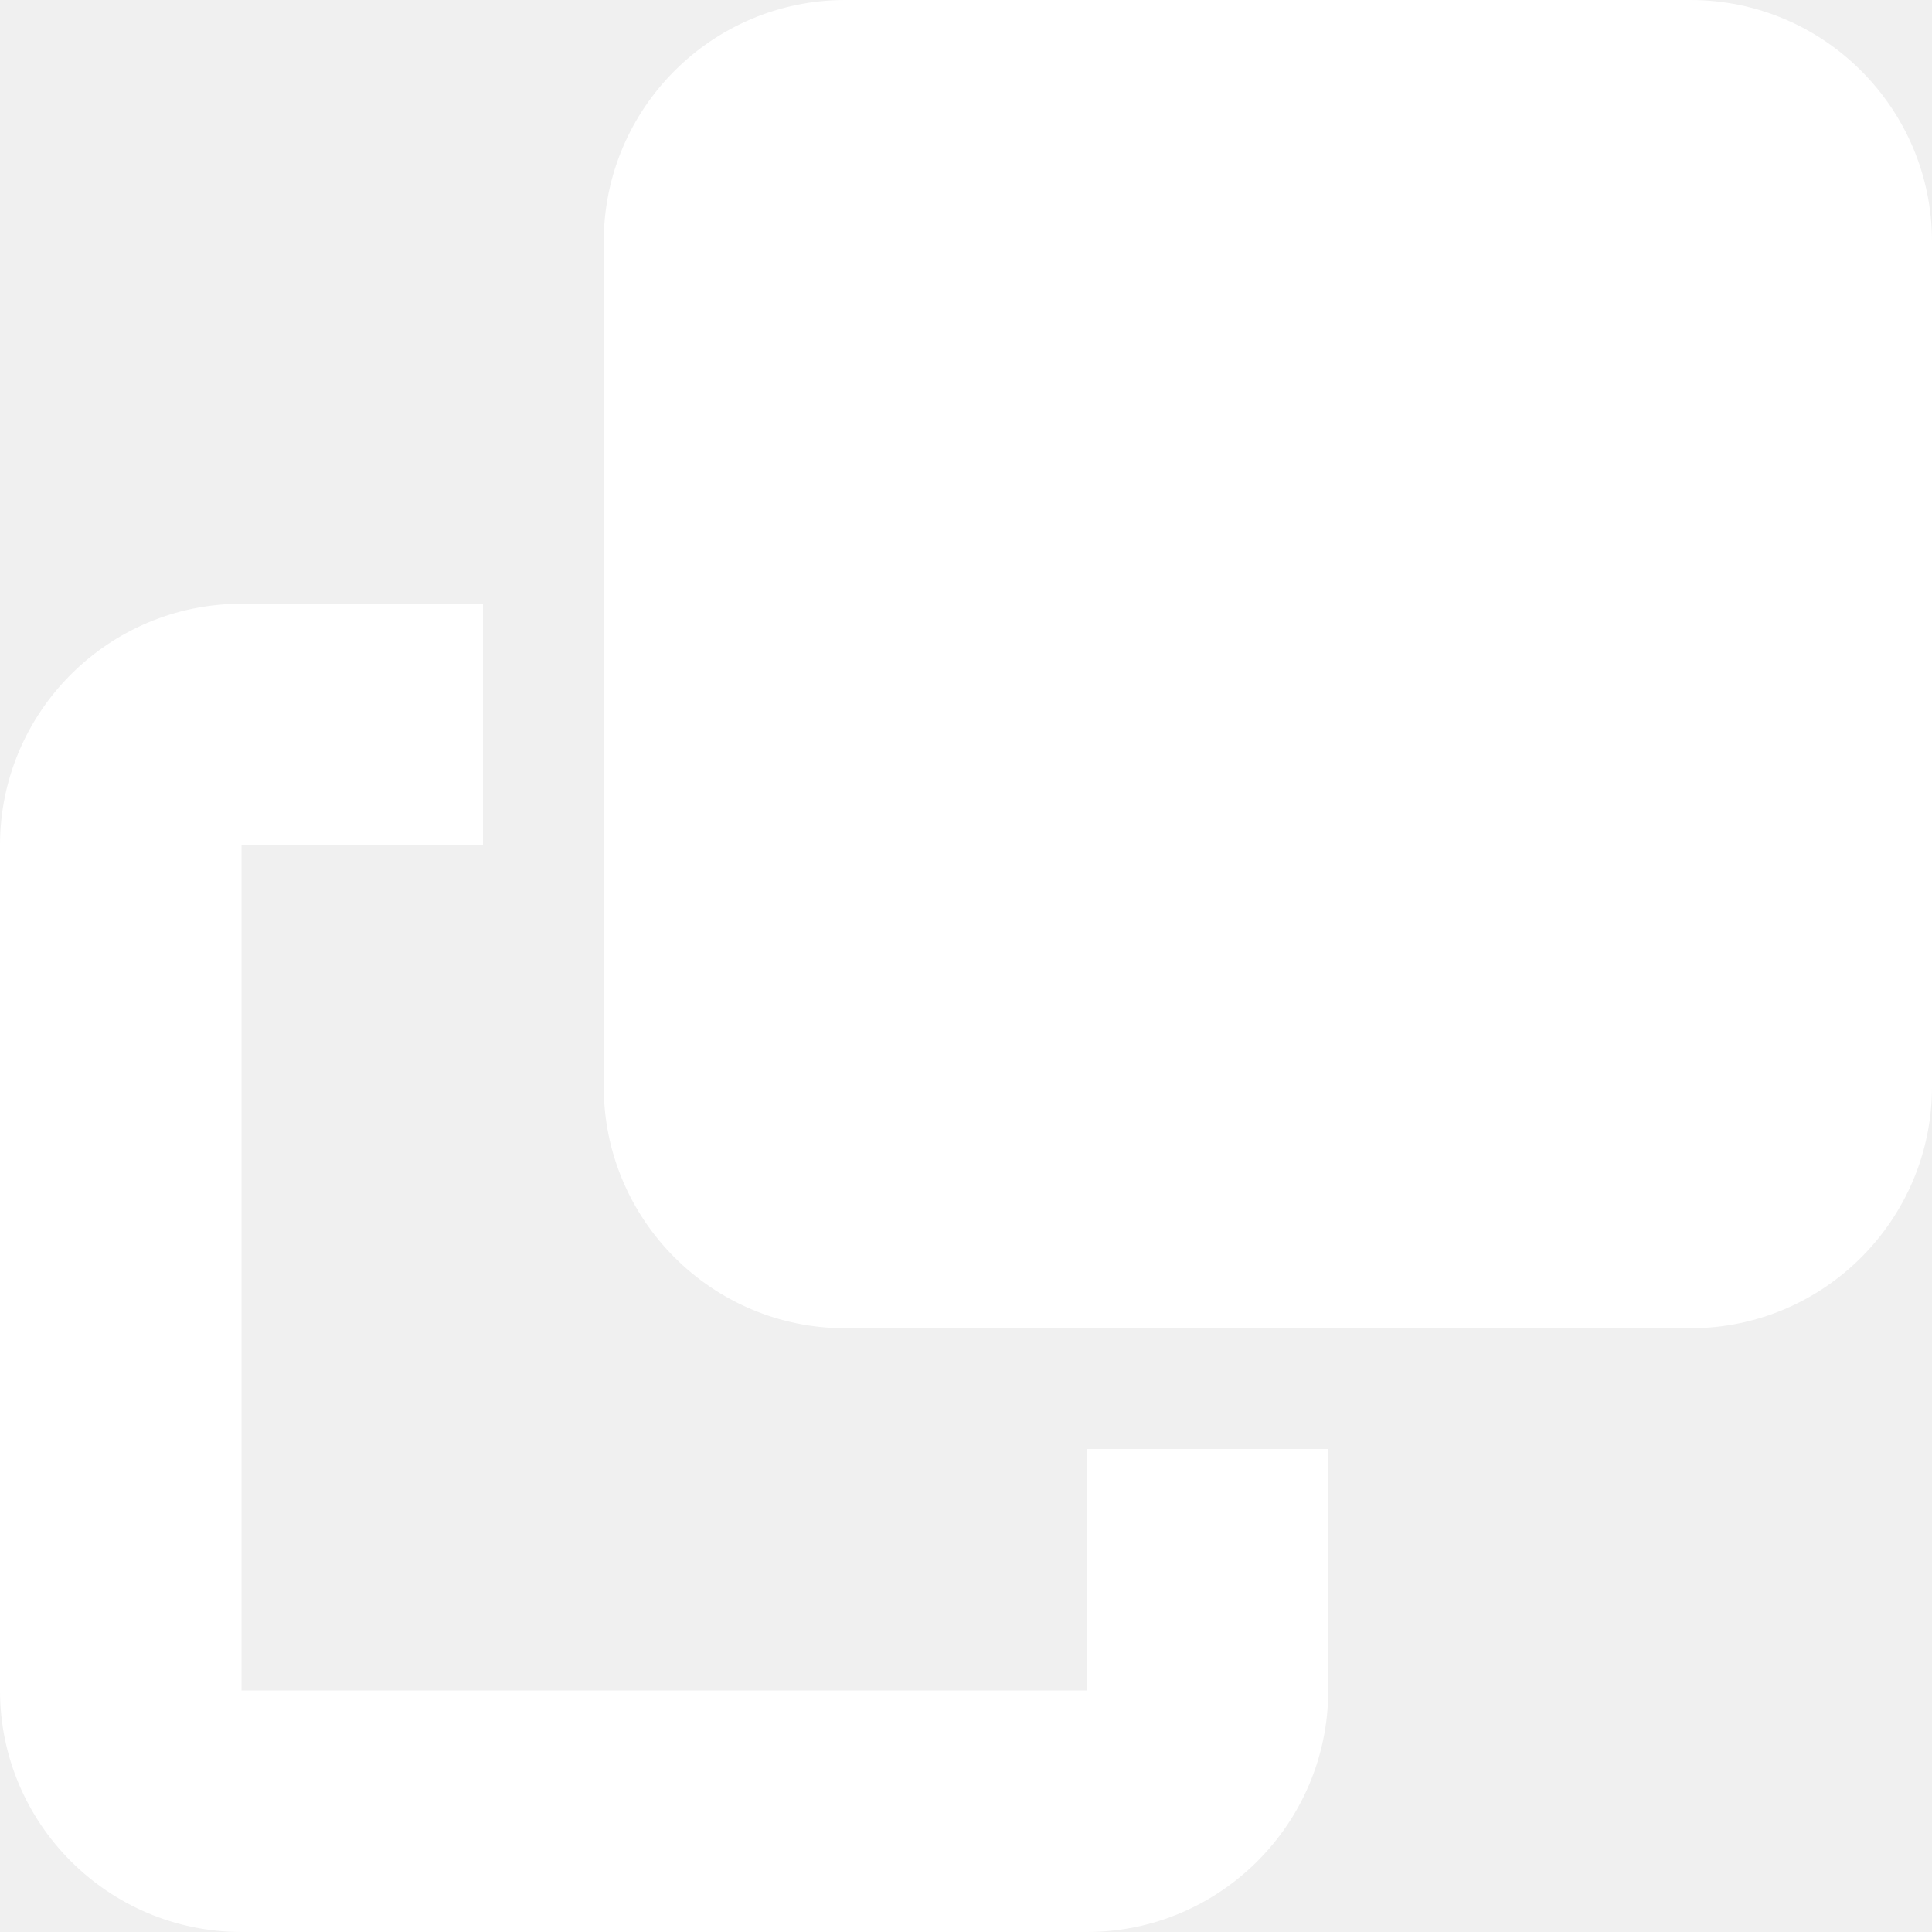
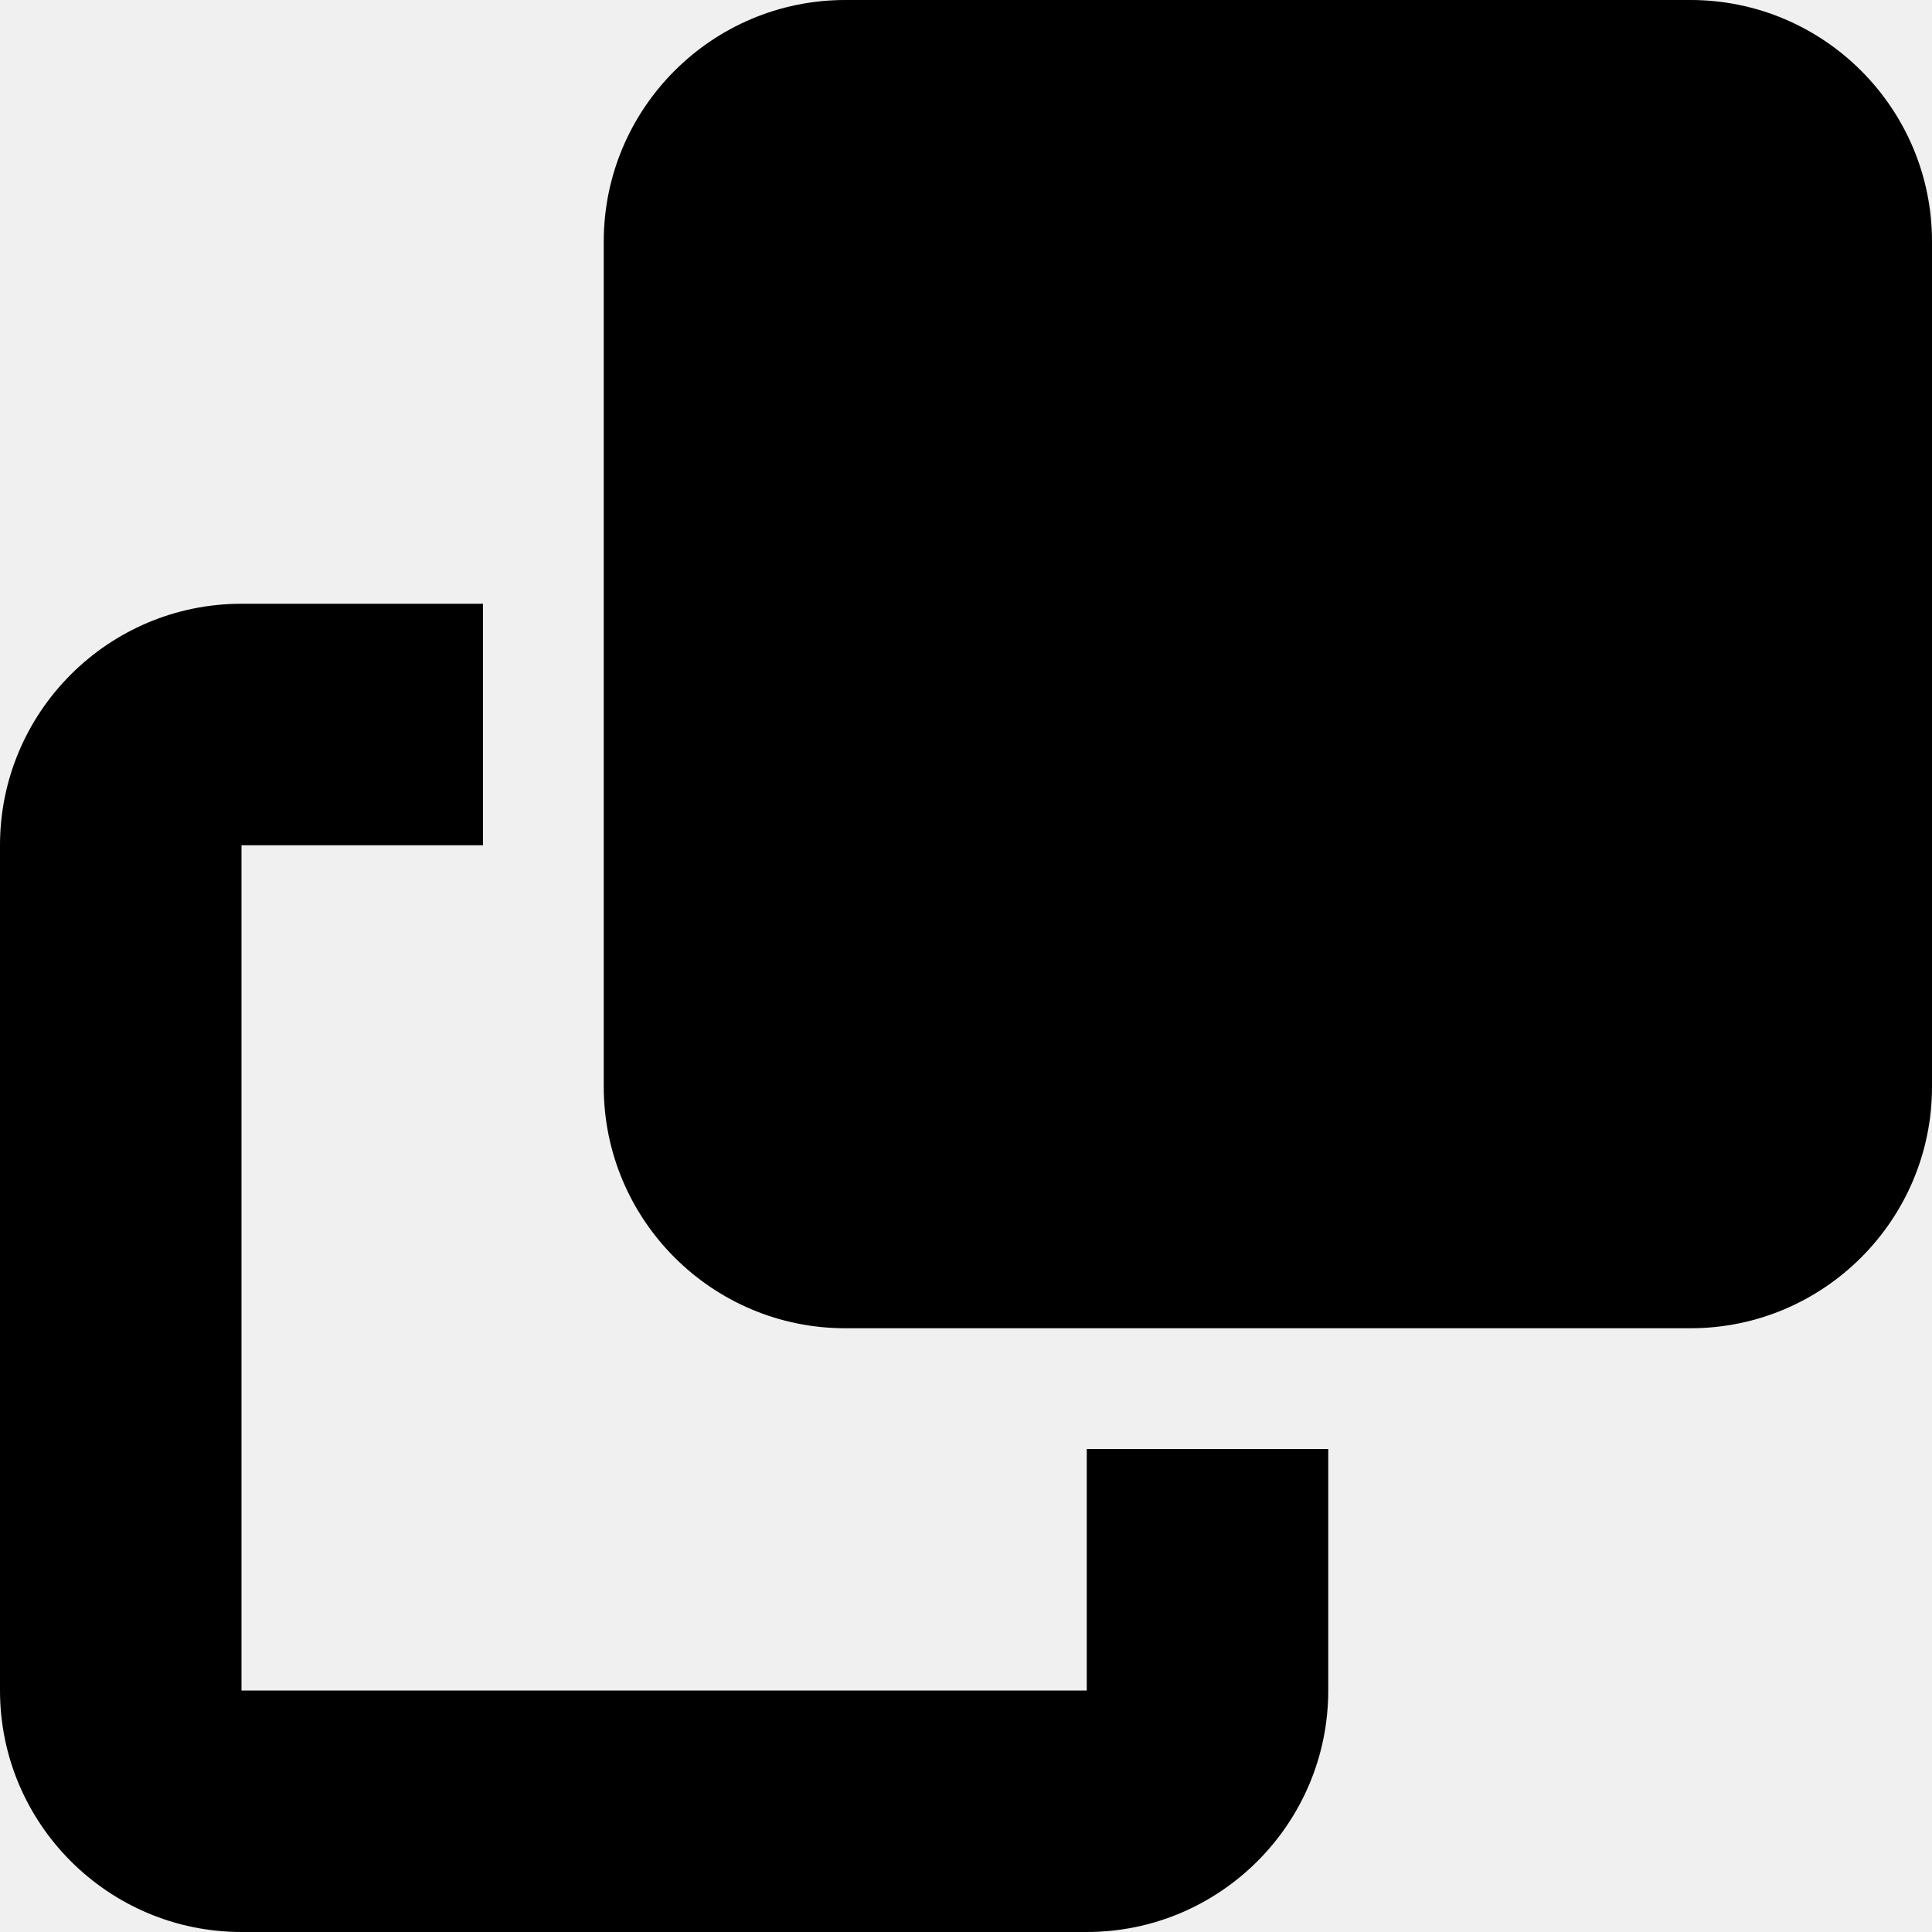
<svg xmlns="http://www.w3.org/2000/svg" viewBox="0 0 512 512">
-   <path d="M288 448L64 448l0-224 64 0 0-64-64 0c-35.3 0-64 28.7-64 64L0 448c0 35.3 28.7 64 64 64l224 0c35.3 0 64-28.7 64-64l0-64-64 0 0 64zm-64-96l224 0c35.3 0 64-28.7 64-64l0-224c0-35.3-28.7-64-64-64L224 0c-35.3 0-64 28.7-64 64l0 224c0 35.3 28.7 64 64 64z" fill="white" />
+   <path d="M288 448L64 448l0-224 64 0 0-64-64 0c-35.3 0-64 28.7-64 64L0 448c0 35.3 28.7 64 64 64l224 0c35.3 0 64-28.7 64-64l0-64-64 0 0 64zm-64-96l224 0c35.3 0 64-28.7 64-64l0-224c0-35.3-28.7-64-64-64L224 0c-35.3 0-64 28.7-64 64l0 224c0 35.3 28.7 64 64 64z" />
</svg>
